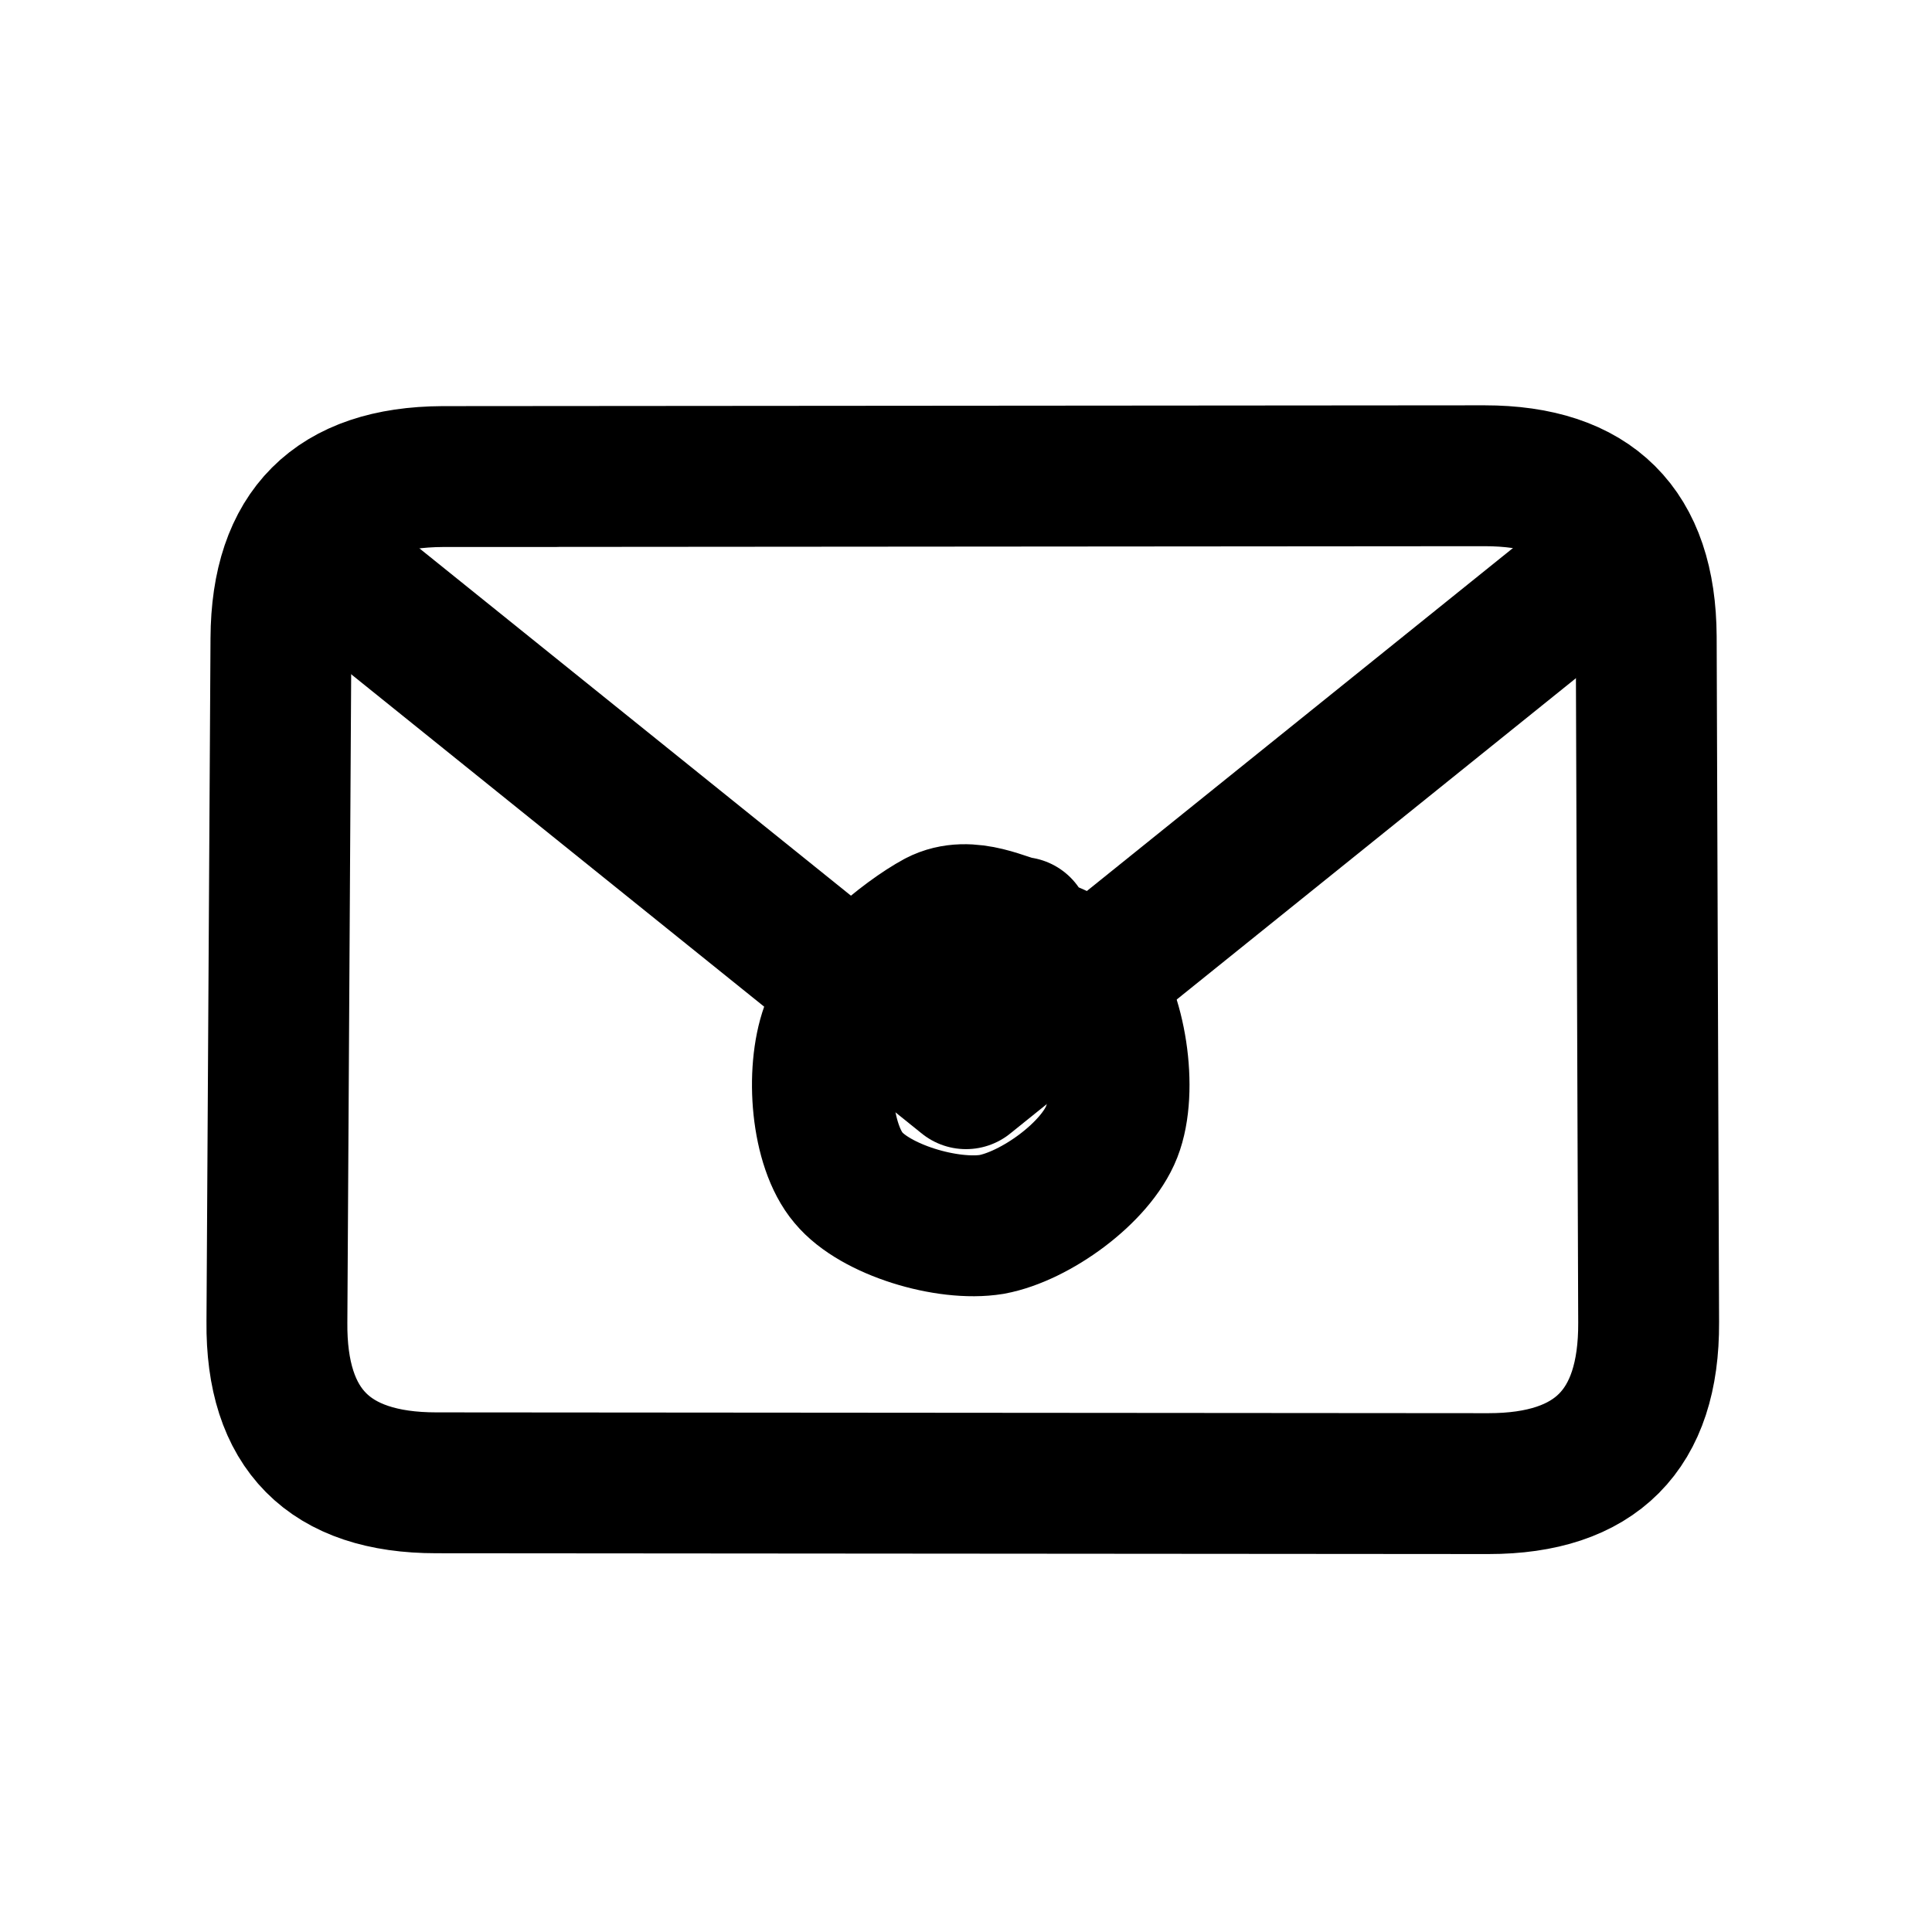
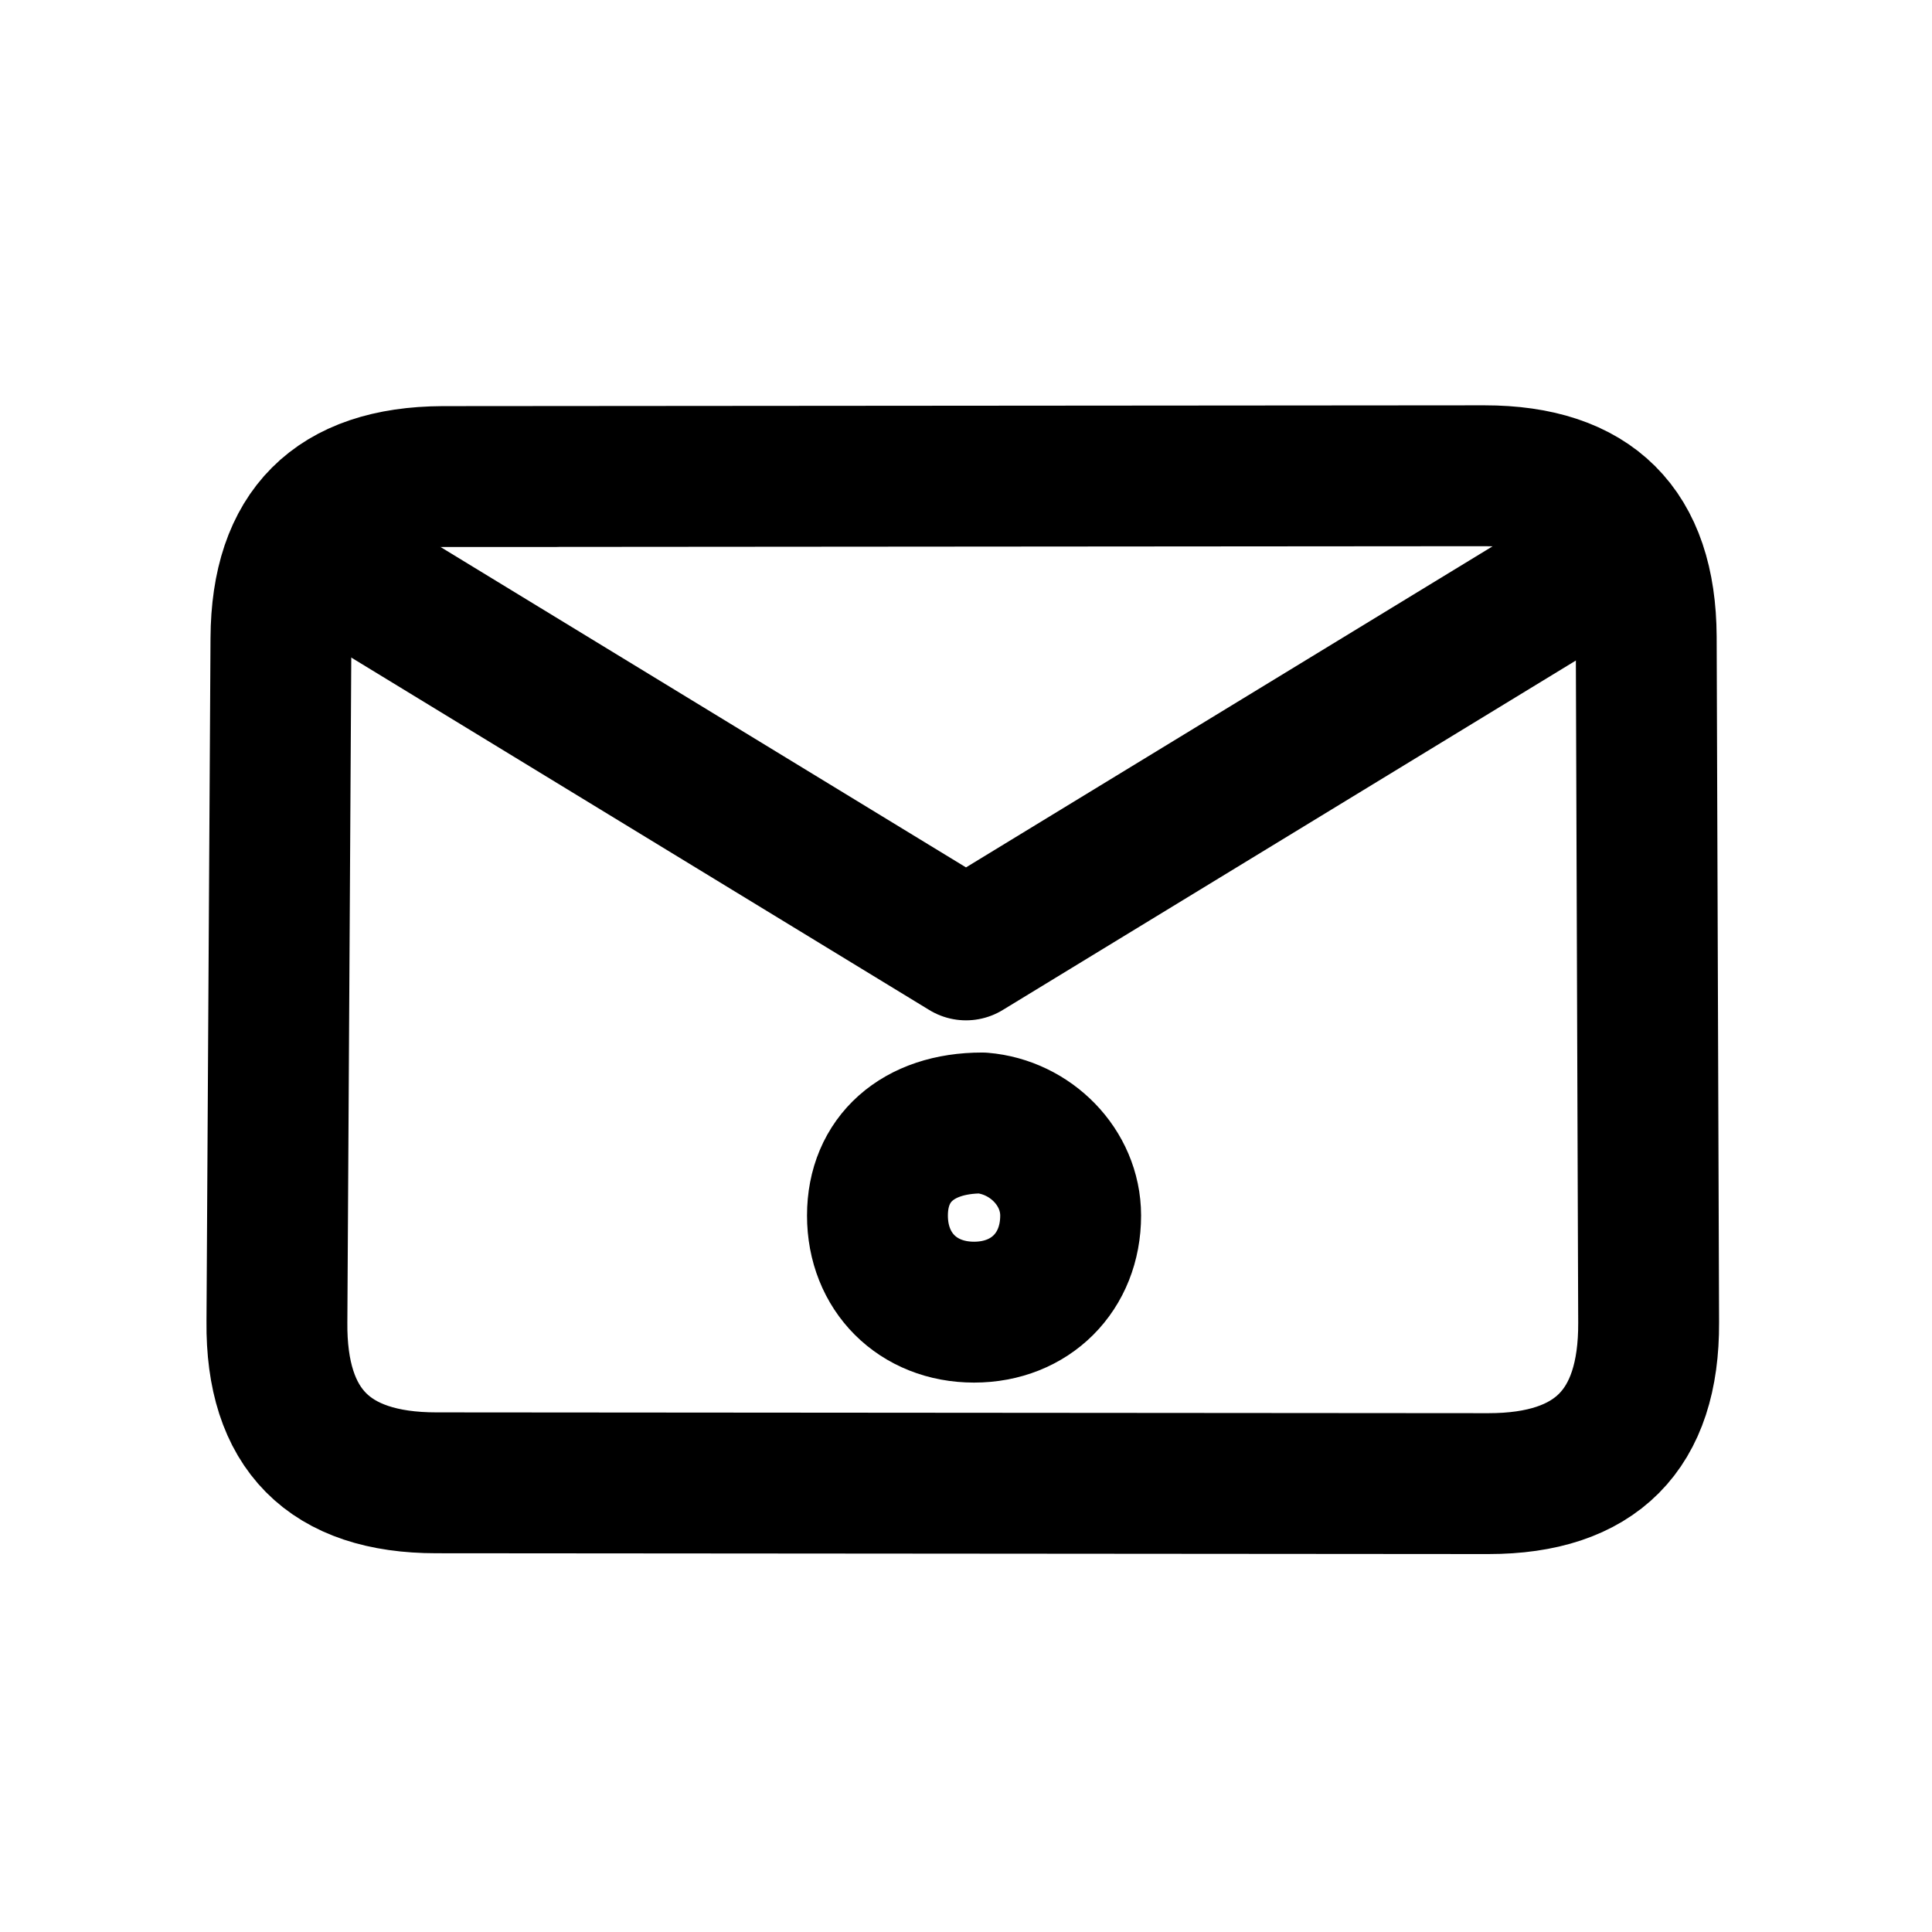
<svg xmlns="http://www.w3.org/2000/svg" viewBox="0 0 24 24" fill="none" stroke="currentColor" stroke-width="1.75" stroke-linecap="round" stroke-linejoin="round">
-   <path d="M 5.5 5.92 L 18.44 5.91 Q 20.44 5.91 20.45 7.91 L 20.48 16.43 Q 20.49 18.43 18.49 18.43 L 5.42 18.42 Q 3.42 18.42 3.44 16.42 L 3.49 7.93 Q 3.5 5.93 5.5 5.92 L 6.9 5.92" />
-   <path d="M 3.8 6.8 L 12 13.4 L 20.2 6.8" />
-   <path d="M 11.65 11.44 C 11.96 11.55 13.15 11.69 13.51 12.13 C 13.87 12.57 14.01 13.55 13.81 14.06 C 13.61 14.57 12.86 15.11 12.32 15.21 C 11.77 15.3 10.87 15.03 10.54 14.63 C 10.2 14.23 10.13 13.32 10.32 12.79 C 10.5 12.26 11.26 11.65 11.65 11.44 C 12.05 11.23 12.51 11.51 12.68 11.52" data-role="mark" />
+   <path d="M 5.5 5.92 L 18.44 5.91 Q 20.44 5.91 20.45 7.91 L 20.48 16.43 Q 20.49 18.43 18.49 18.43 L 5.42 18.42 Q 3.42 18.42 3.44 16.42 L 3.49 7.93 Q 3.5 5.93 5.5 5.92 L 6.9 5.92" data-role="body" />
+   <path d="M 3.8 6.8 L 12 11.8 L 20.2 6.8" />
+   <path d="M 12.2 13.95 C 12.8 14 13.3 14.5 13.3 15.1 C 13.3 15.8 12.8 16.3 12.1 16.3 C 11.4 16.3 10.9 15.8 10.9 15.1 C 10.9 14.4 11.4 13.95 12.2 13.95" data-role="mark" />
</svg>
